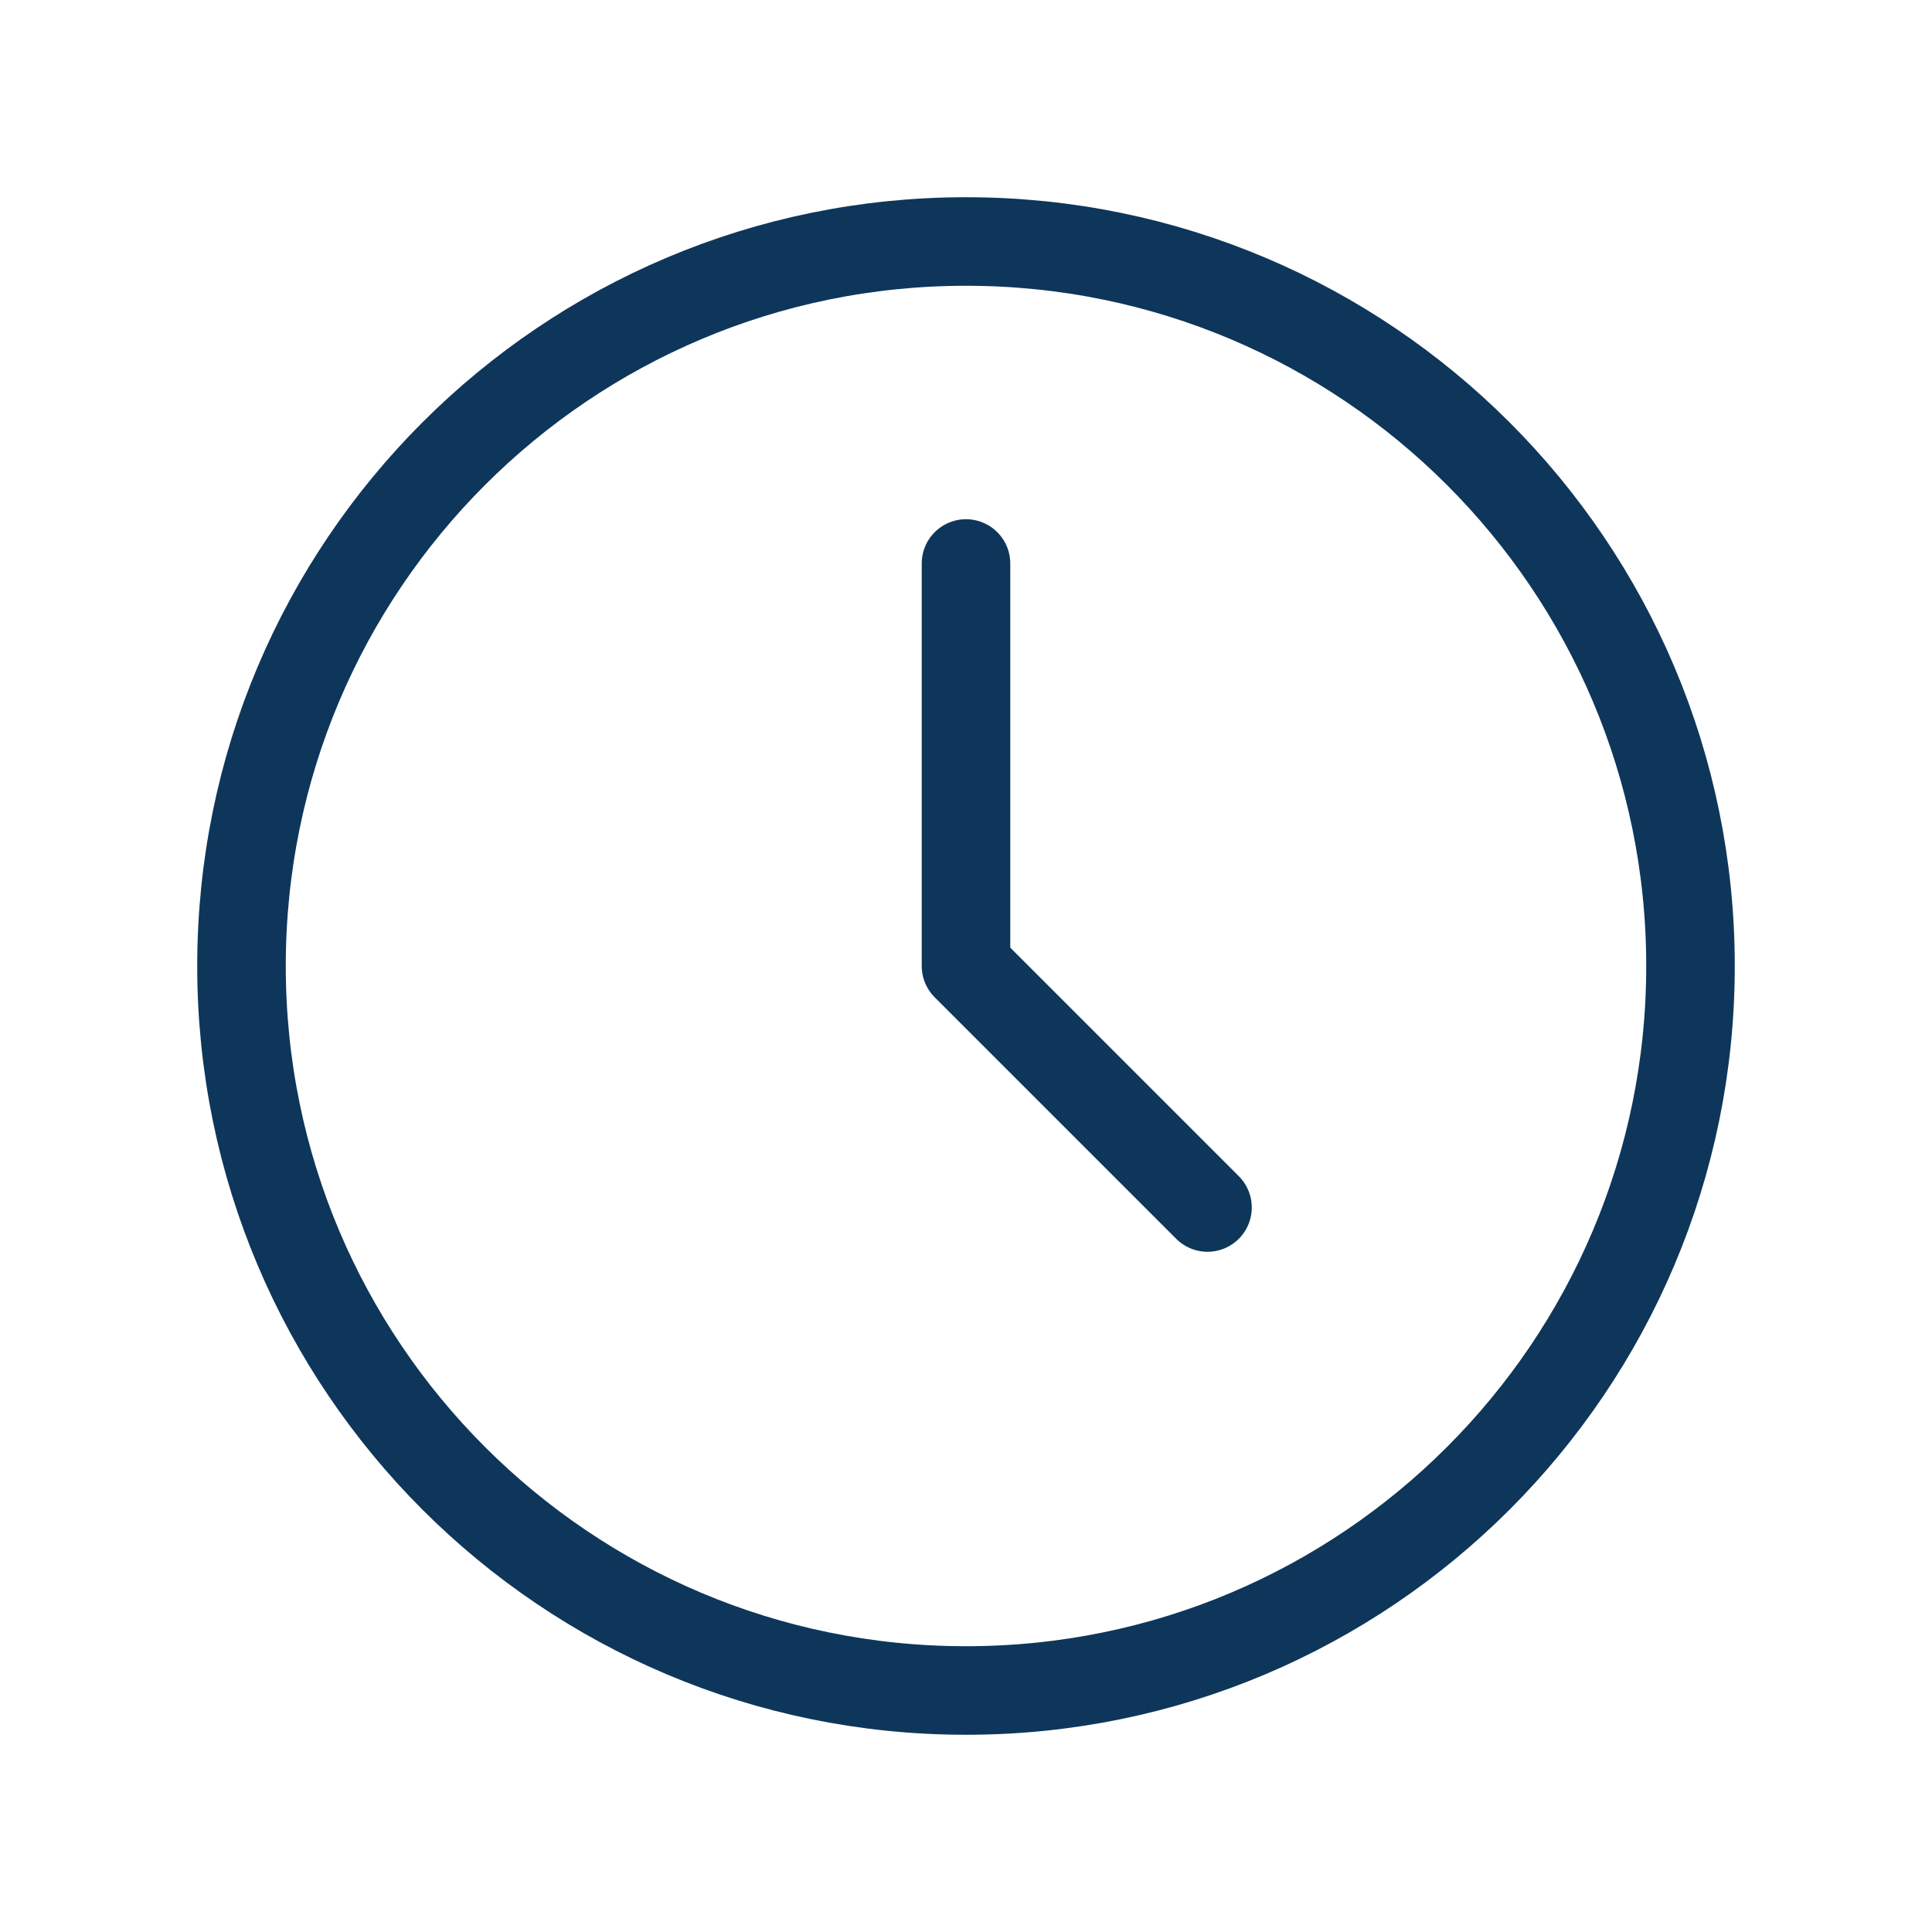
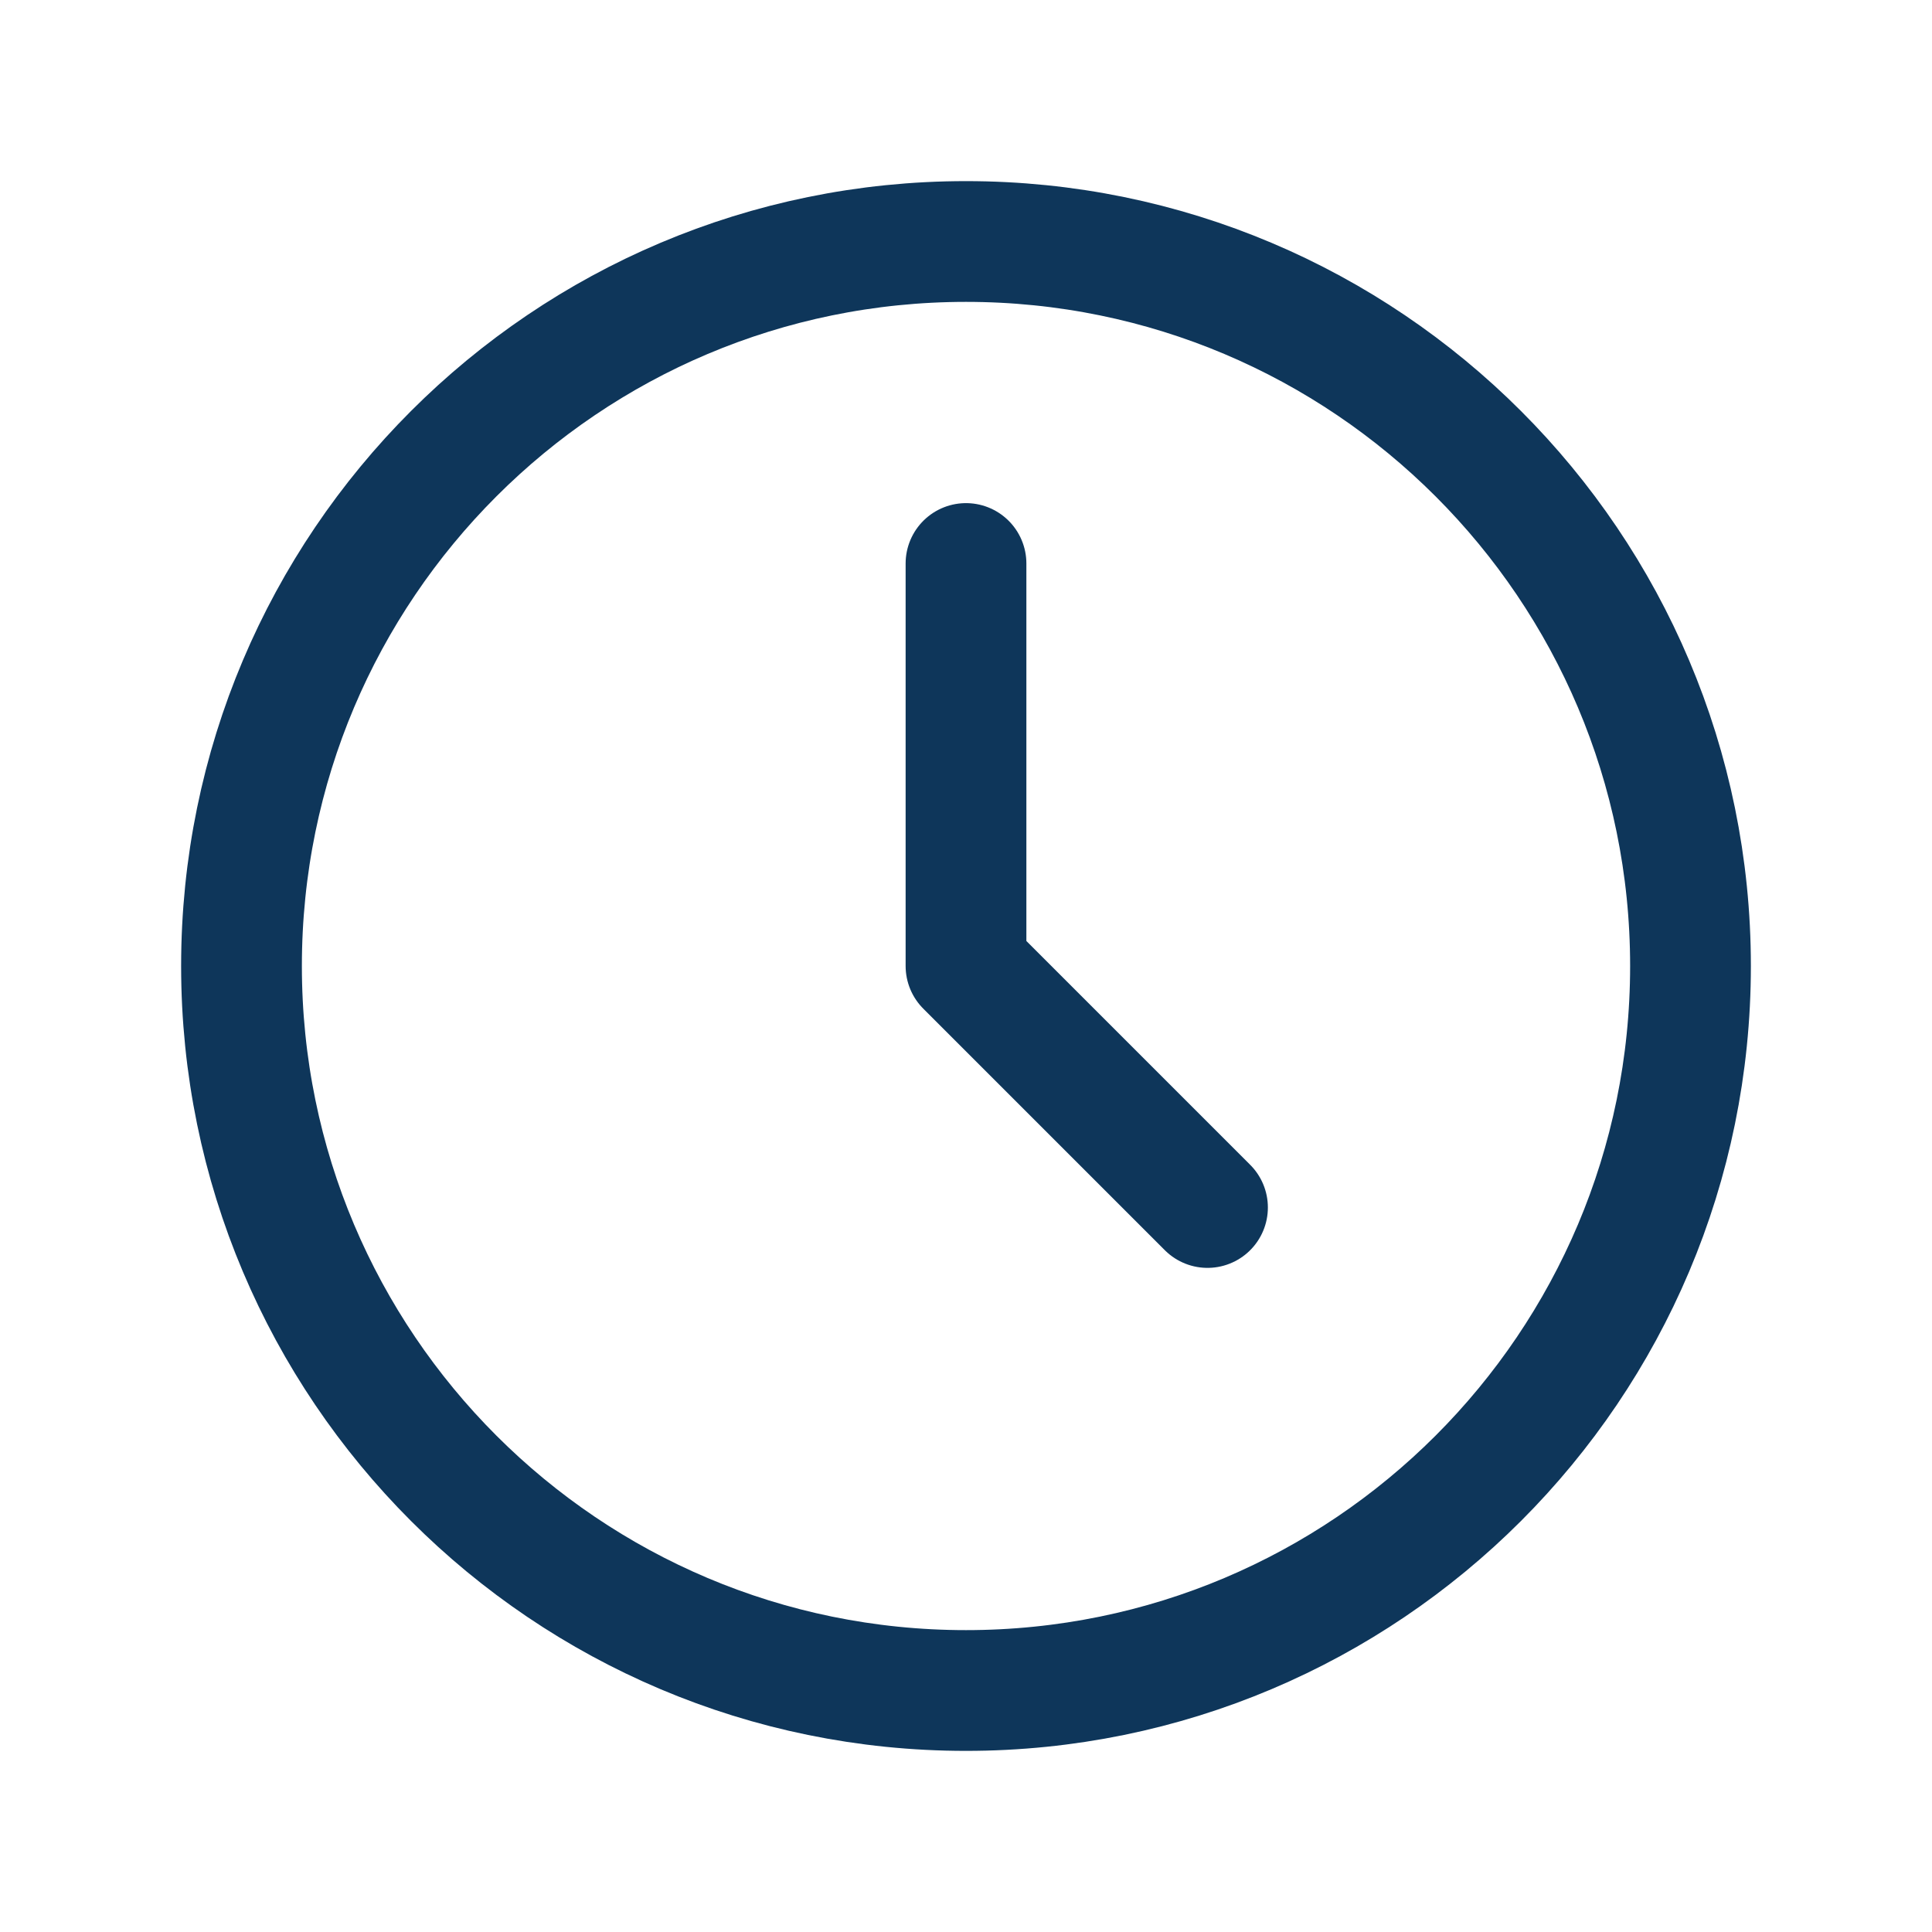
- <svg xmlns="http://www.w3.org/2000/svg" viewBox="0 0 48 48" fill="none" aria-hidden="true">
-   <circle cx="24" cy="24" r="18" stroke="#0E365A" stroke-width="2.2" />
-   <path d="M24 14v10l6 6" stroke="#0E365A" stroke-width="2.2" stroke-linecap="round" stroke-linejoin="round" />
+ <svg xmlns="http://www.w3.org/2000/svg" viewBox="0 0 24 24" fill="none">
+   <circle cx="12" cy="12" r="9" stroke="#0E365A" stroke-width="1.5" />
+   <path d="M12 7v5l3 3" stroke="#0E365A" stroke-width="1.5" stroke-linecap="round" stroke-linejoin="round" />
</svg>
